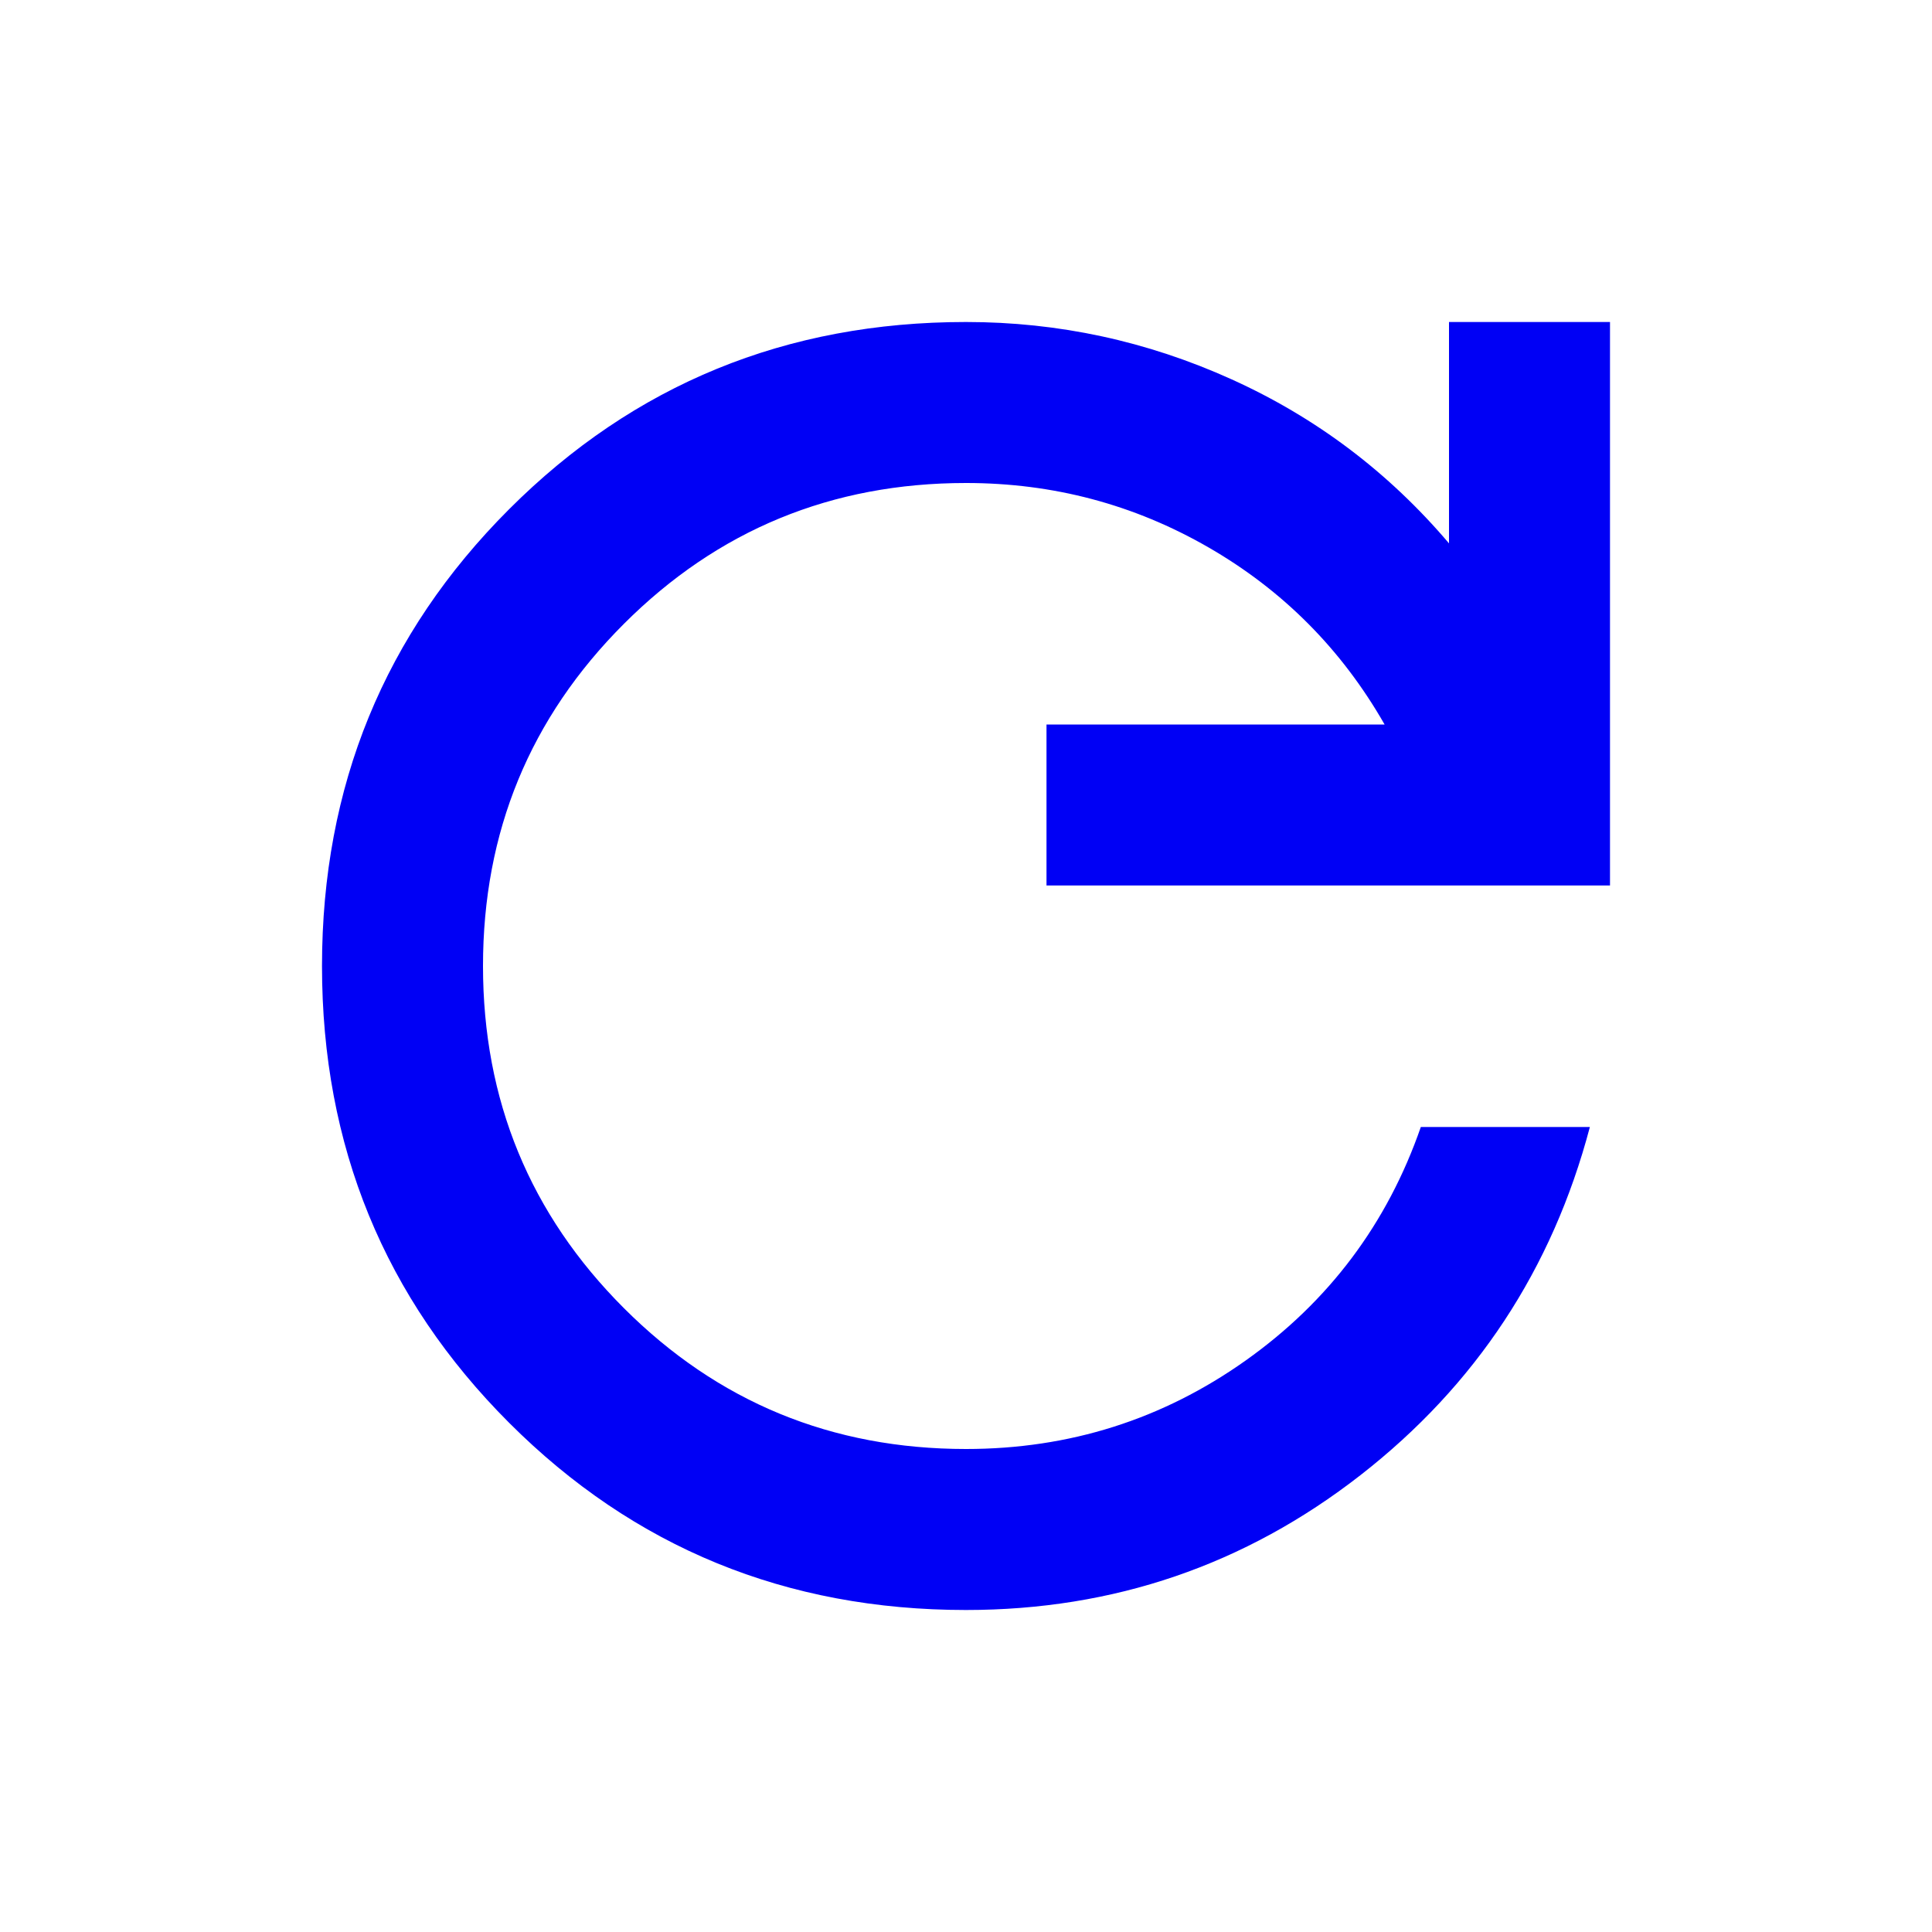
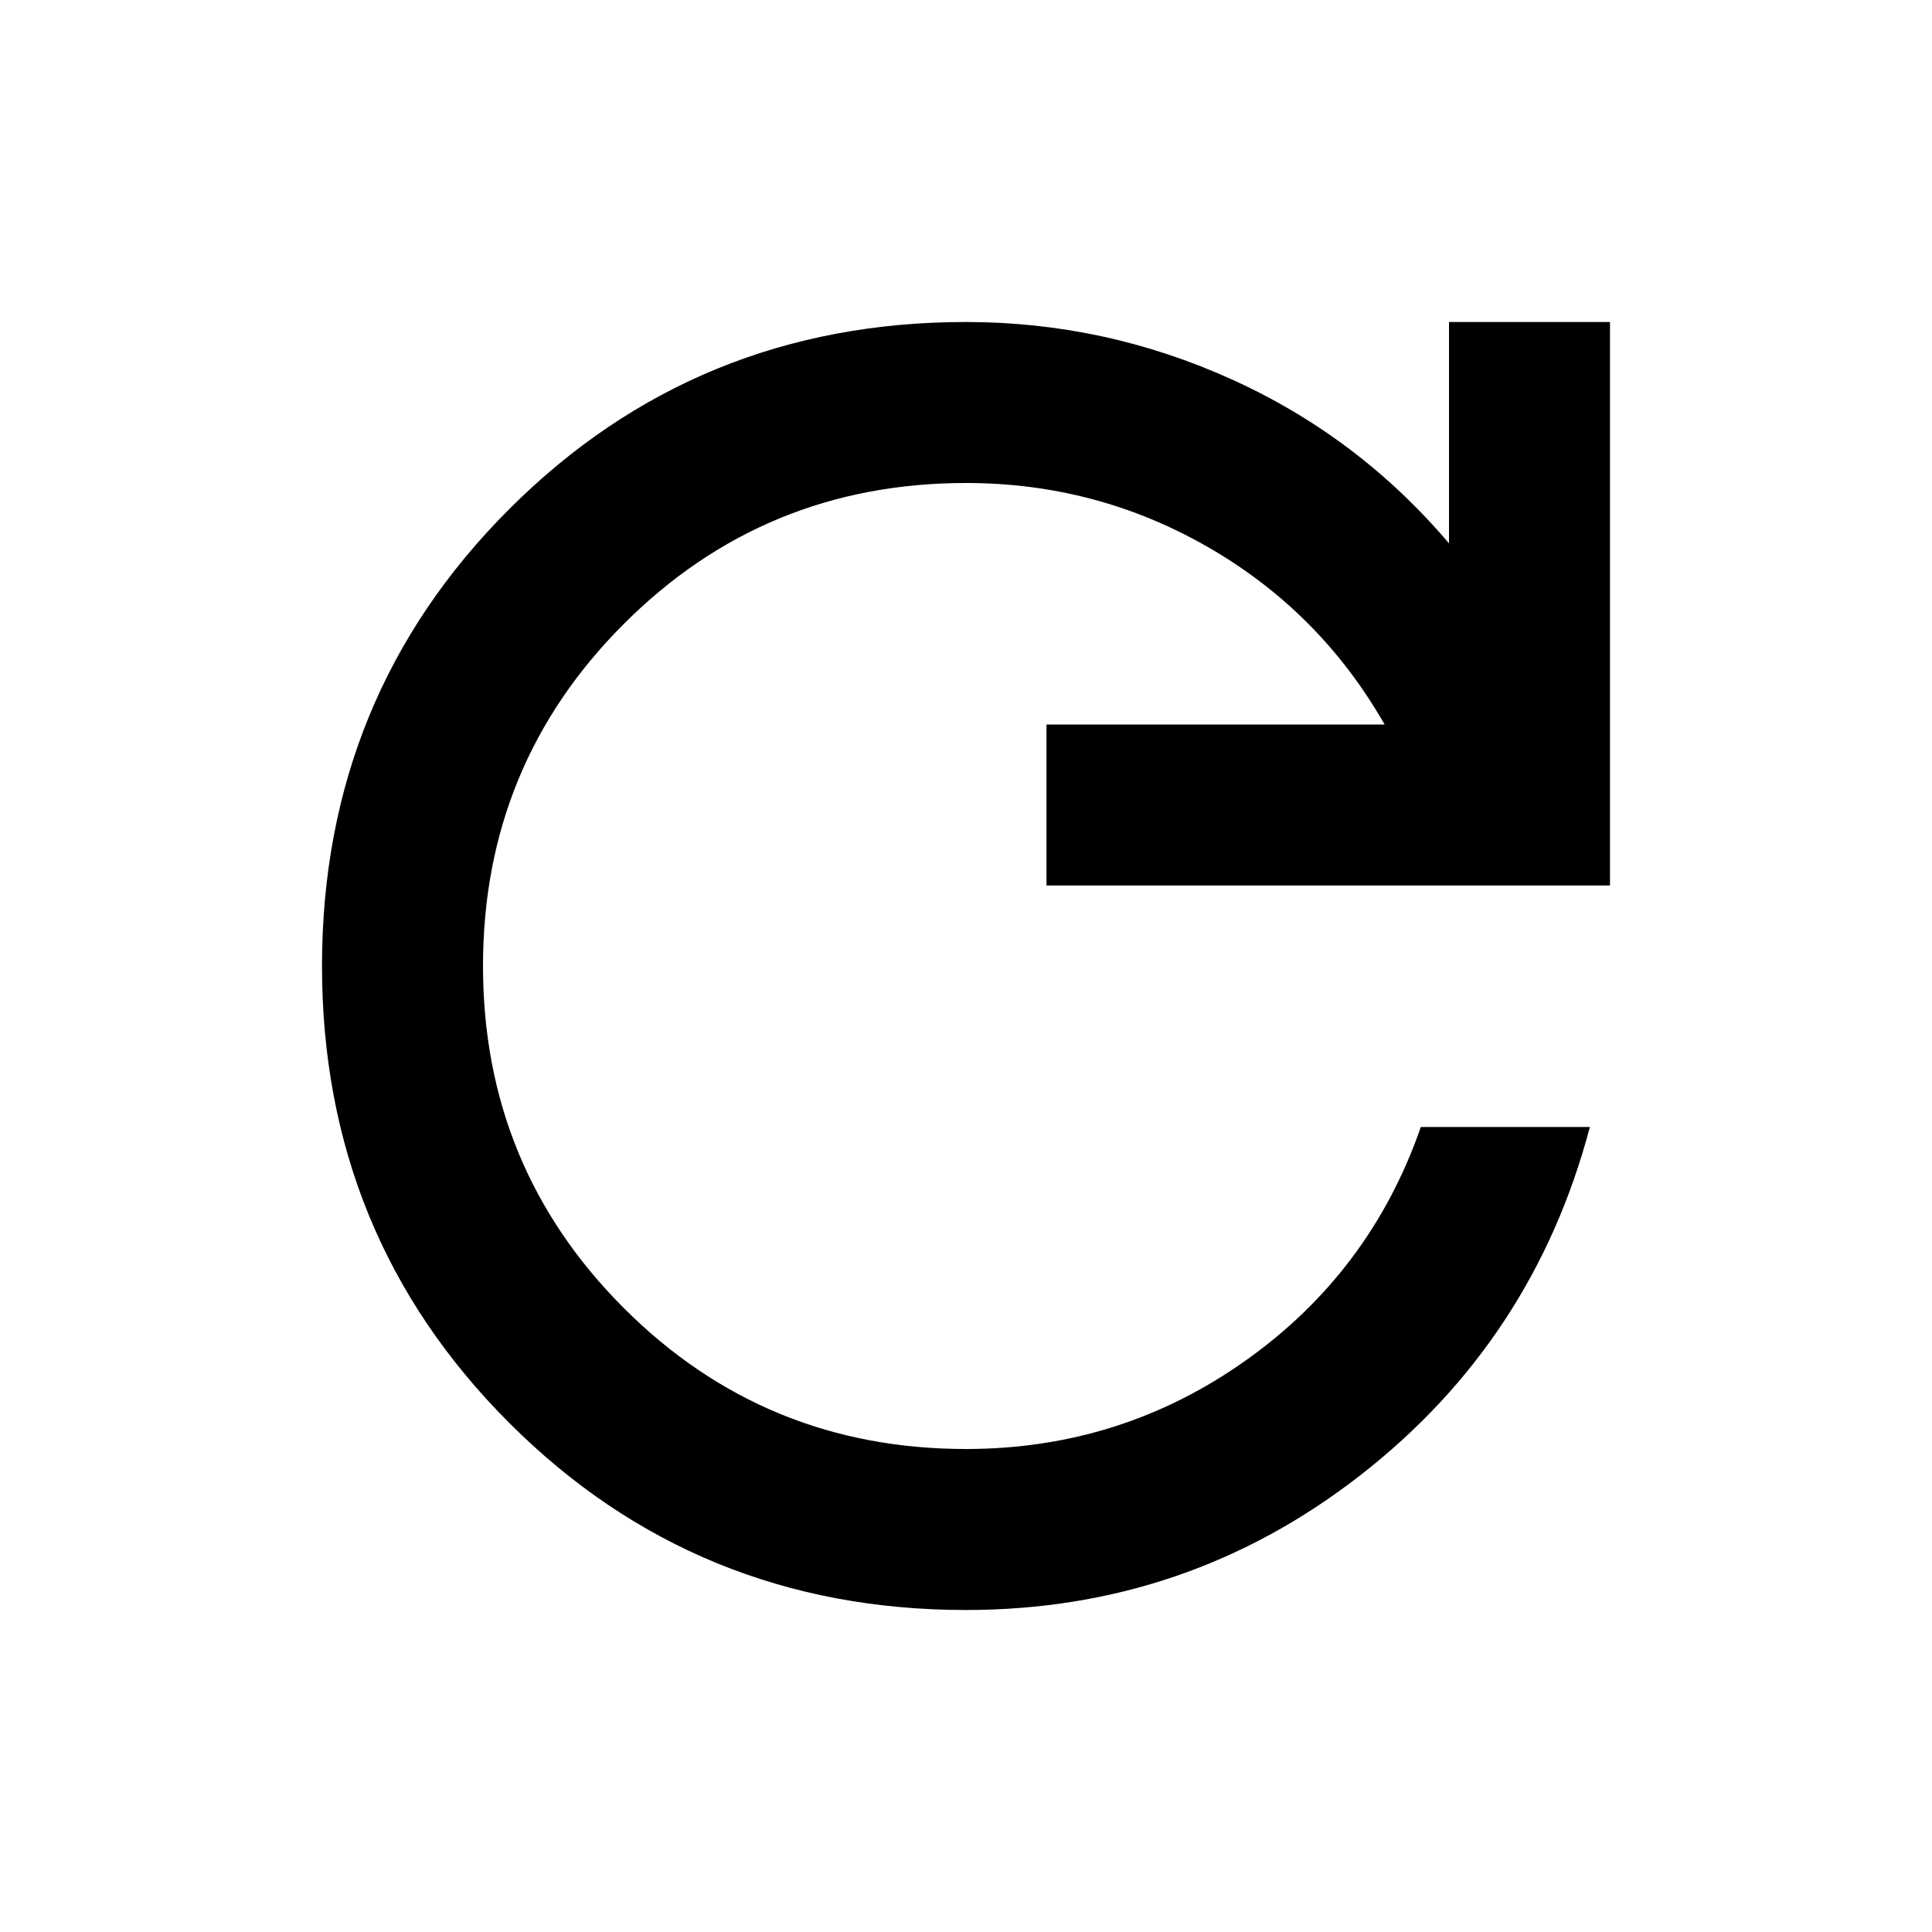
- <svg xmlns="http://www.w3.org/2000/svg" height="24px" viewBox="0 -960 960 960" width="24px" fill="#0000F5">
+ <svg xmlns="http://www.w3.org/2000/svg" height="24px" viewBox="0 -960 960 960" width="24px" fill="#000000">
  <path d="M480-160q-134 0-227-93t-93-227q0-134 93-227t227-93q69 0 132 28.5T720-690v-110h80v280H520v-80h168q-32-56-87.5-88T480-720q-100 0-170 70t-70 170q0 100 70 170t170 70q77 0 139-44t87-116h84q-28 106-114 173t-196 67Z" />
</svg>
